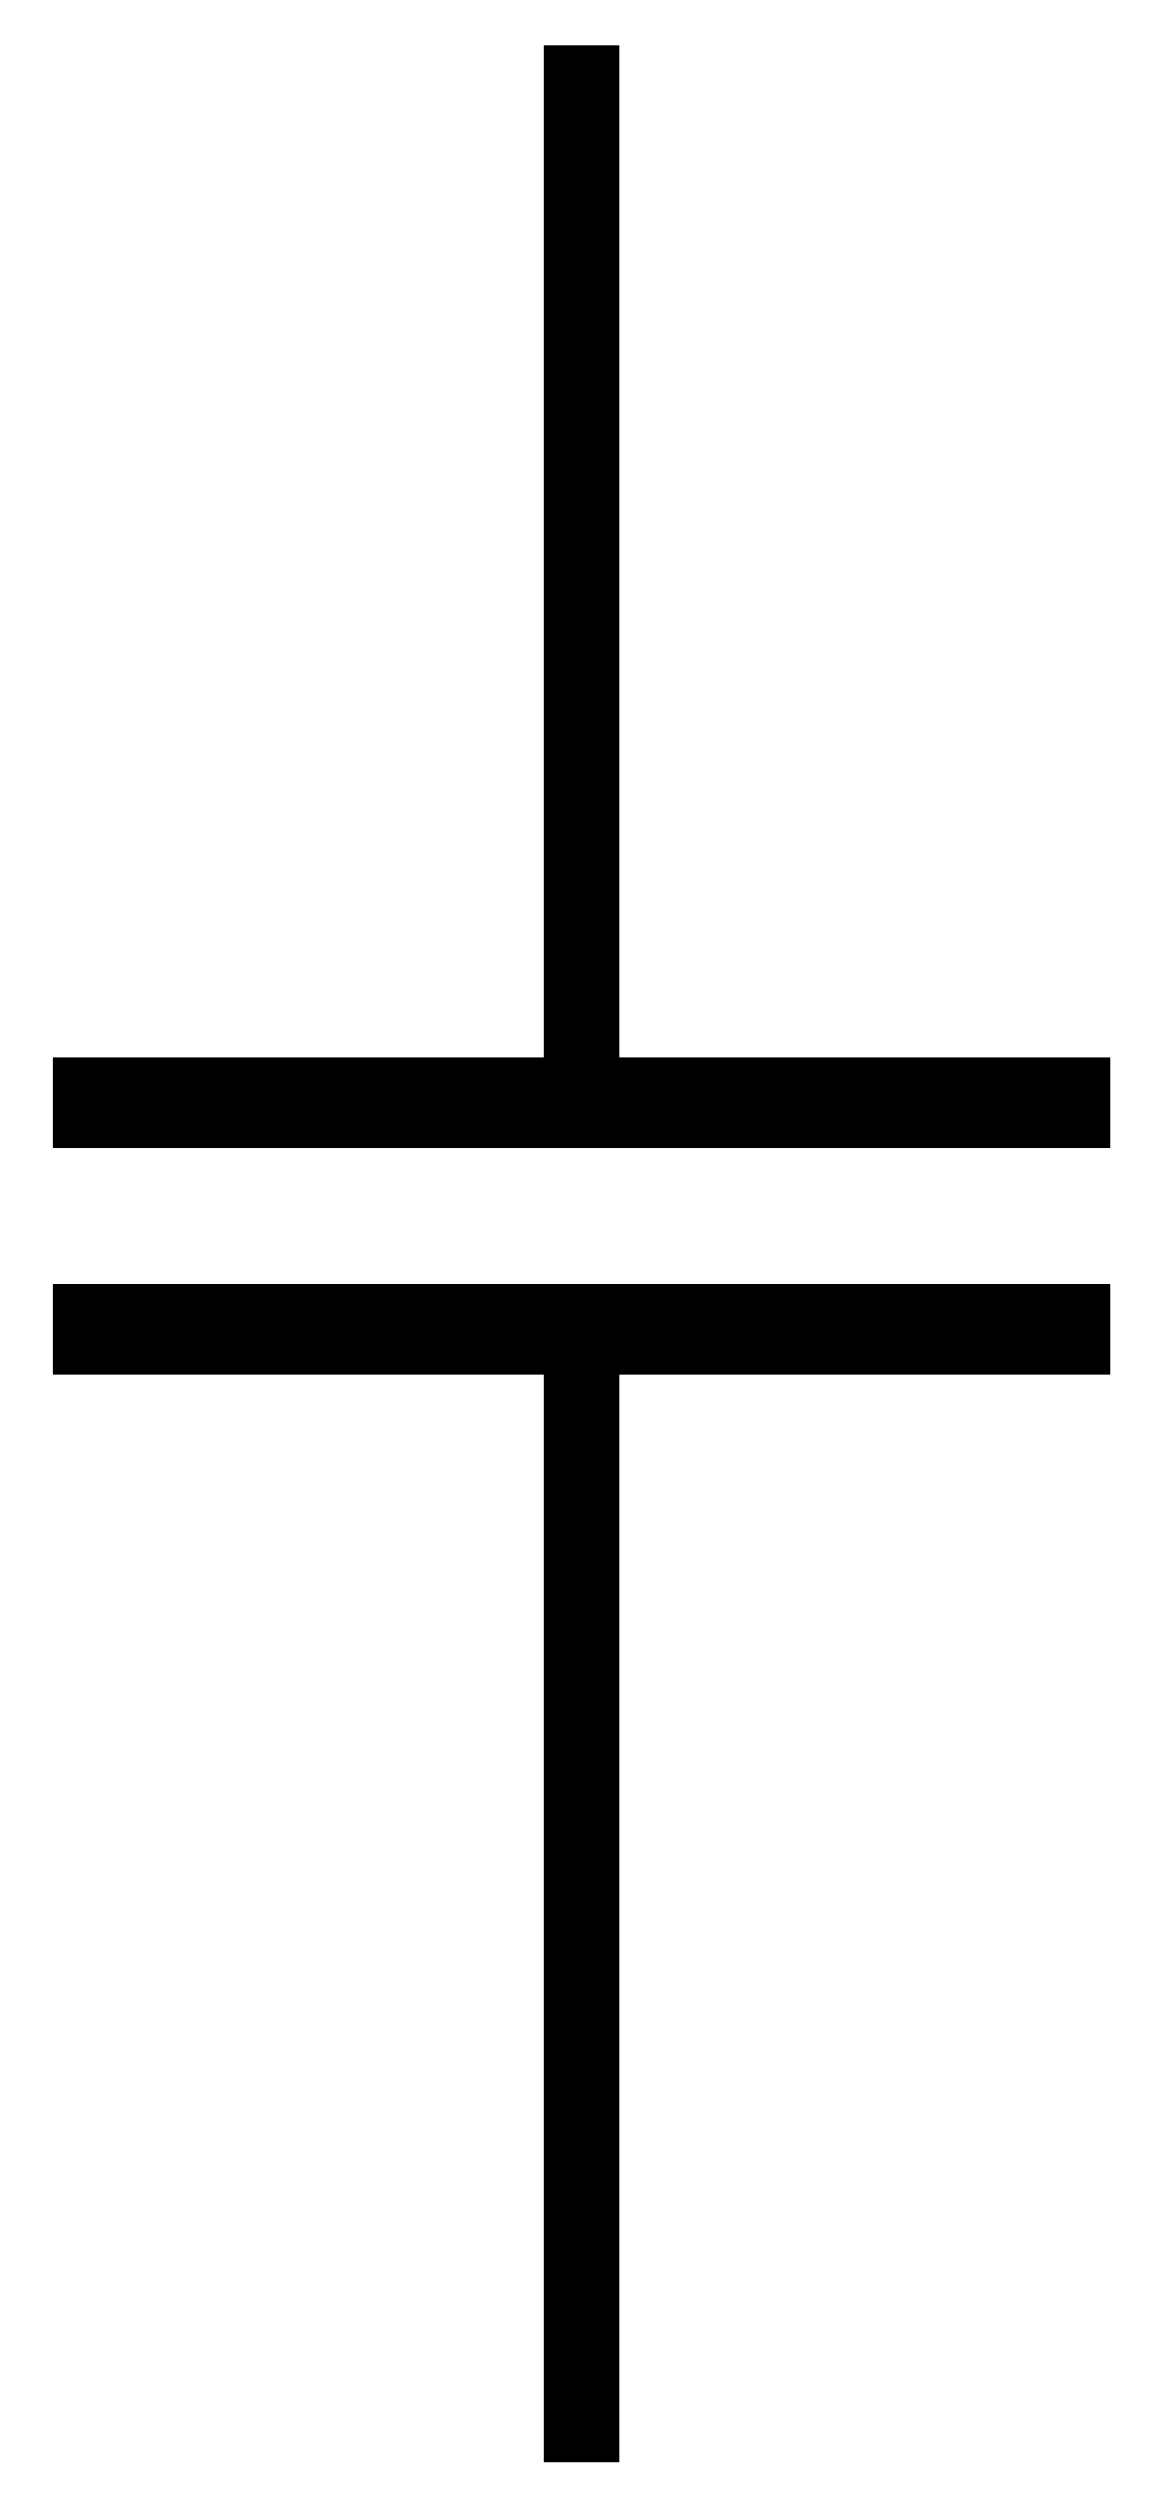
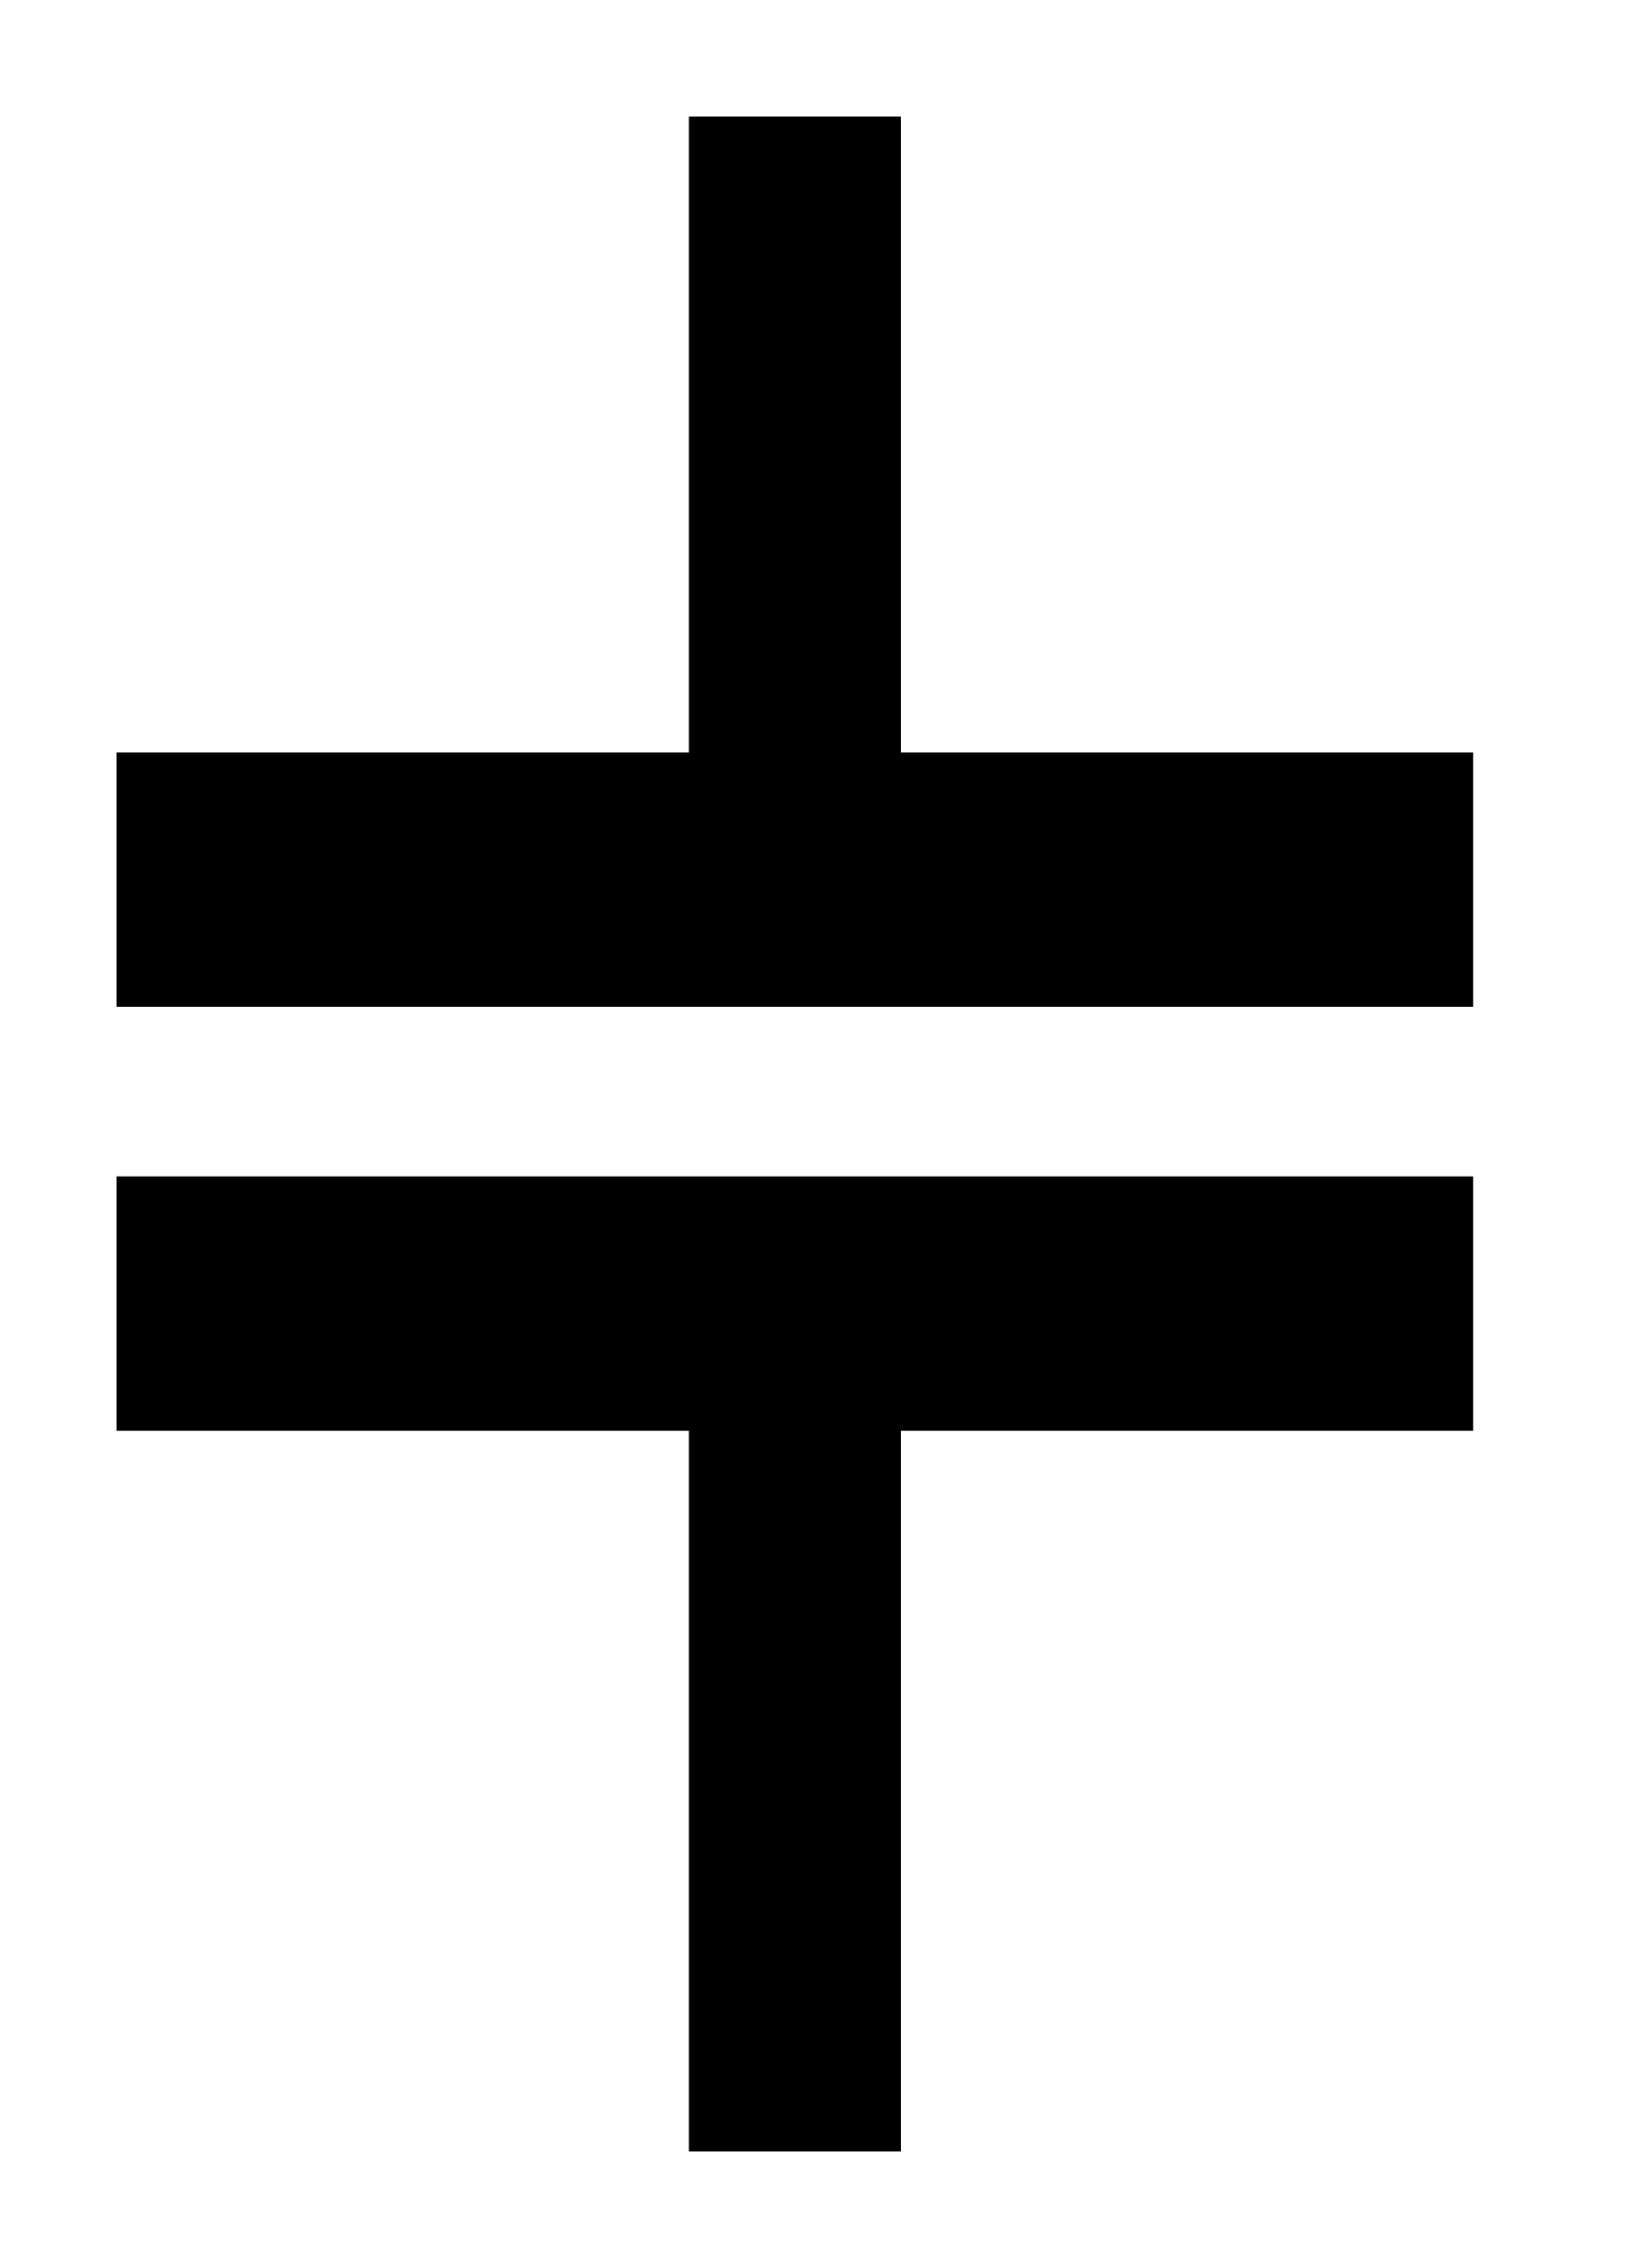
- <svg xmlns="http://www.w3.org/2000/svg" viewBox="-1 -1 153 331">
-   <g fill="none" stroke="#000" stroke-miterlimit="10" pointer-events="stroke">
-     <path stroke-width="10" d="M76 145V5" />
-     <path stroke-width="12" d="M6 145h140M6 175h140" />
-     <path stroke-width="10" d="M76 325V175" />
+ <svg xmlns="http://www.w3.org/2000/svg" version="1.1" width="77px" height="107px" viewBox="-0.5 -0.5 77 107" content="&lt;mxfile&gt;&lt;diagram id=&quot;JiPeBnl8MNzj9gC05diy&quot; name=&quot;Page-1&quot;&gt;7ZZNT4QwEIZ/DUeT0rKoR13X9WJisgfPDR2hsTCkdL/89RZbPip+RbmY7InO0+l0+r6kELFleVhrXhf3KEBFlIhDxG4iSmOSxPbRkqMjtI1akGspfNIANvIFHEw83EoBTZBnEJWRdQgzrCrITMC41rgP055QhZvWPIcJ2GRcTemjFKZw9IKeD/wOZF50O8fppZspeZdMHGgKLnA/QmwVsaVGNG5UHpagWu06Wdy6209m+8Y0VOYnC7zsO662/my+L3PsDguVuGo1s1GFlYXXhSmVjWI7bIzG516EmFg0bcF3BSJQ1Te0BizB6KNN2A9aLrw+xUjGjmlQ3Mhd6AX3luZ9uX6HB5S2E0r823eWMH9I//IxloY1GtzqDPyysXjfViJJWMlwnYOZVLKD0cEH9GbOx0axeY2i/8KoNAnlTchvjSLk60rzGZWcjKIsnc2o95XmM2pxuvpoL/ffr750rqvPhsP3z6UPPxFs9Qo=&lt;/diagram&gt;&lt;/mxfile&gt;">
+   <defs />
+   <g>
+     <path d="M 37 37 L 37 5" fill="none" stroke="rgb(0, 0, 0)" stroke-width="10" stroke-miterlimit="10" pointer-events="stroke" />
+     <path d="M 5 41 L 69 41" fill="none" stroke="rgb(0, 0, 0)" stroke-width="12" stroke-miterlimit="10" pointer-events="stroke" />
+     <path d="M 5 61 L 69 61" fill="none" stroke="rgb(0, 0, 0)" stroke-width="12" stroke-miterlimit="10" pointer-events="stroke" />
+     <path d="M 37 101 L 37 65" fill="none" stroke="rgb(0, 0, 0)" stroke-width="10" stroke-miterlimit="10" pointer-events="stroke" />
  </g>
</svg>
